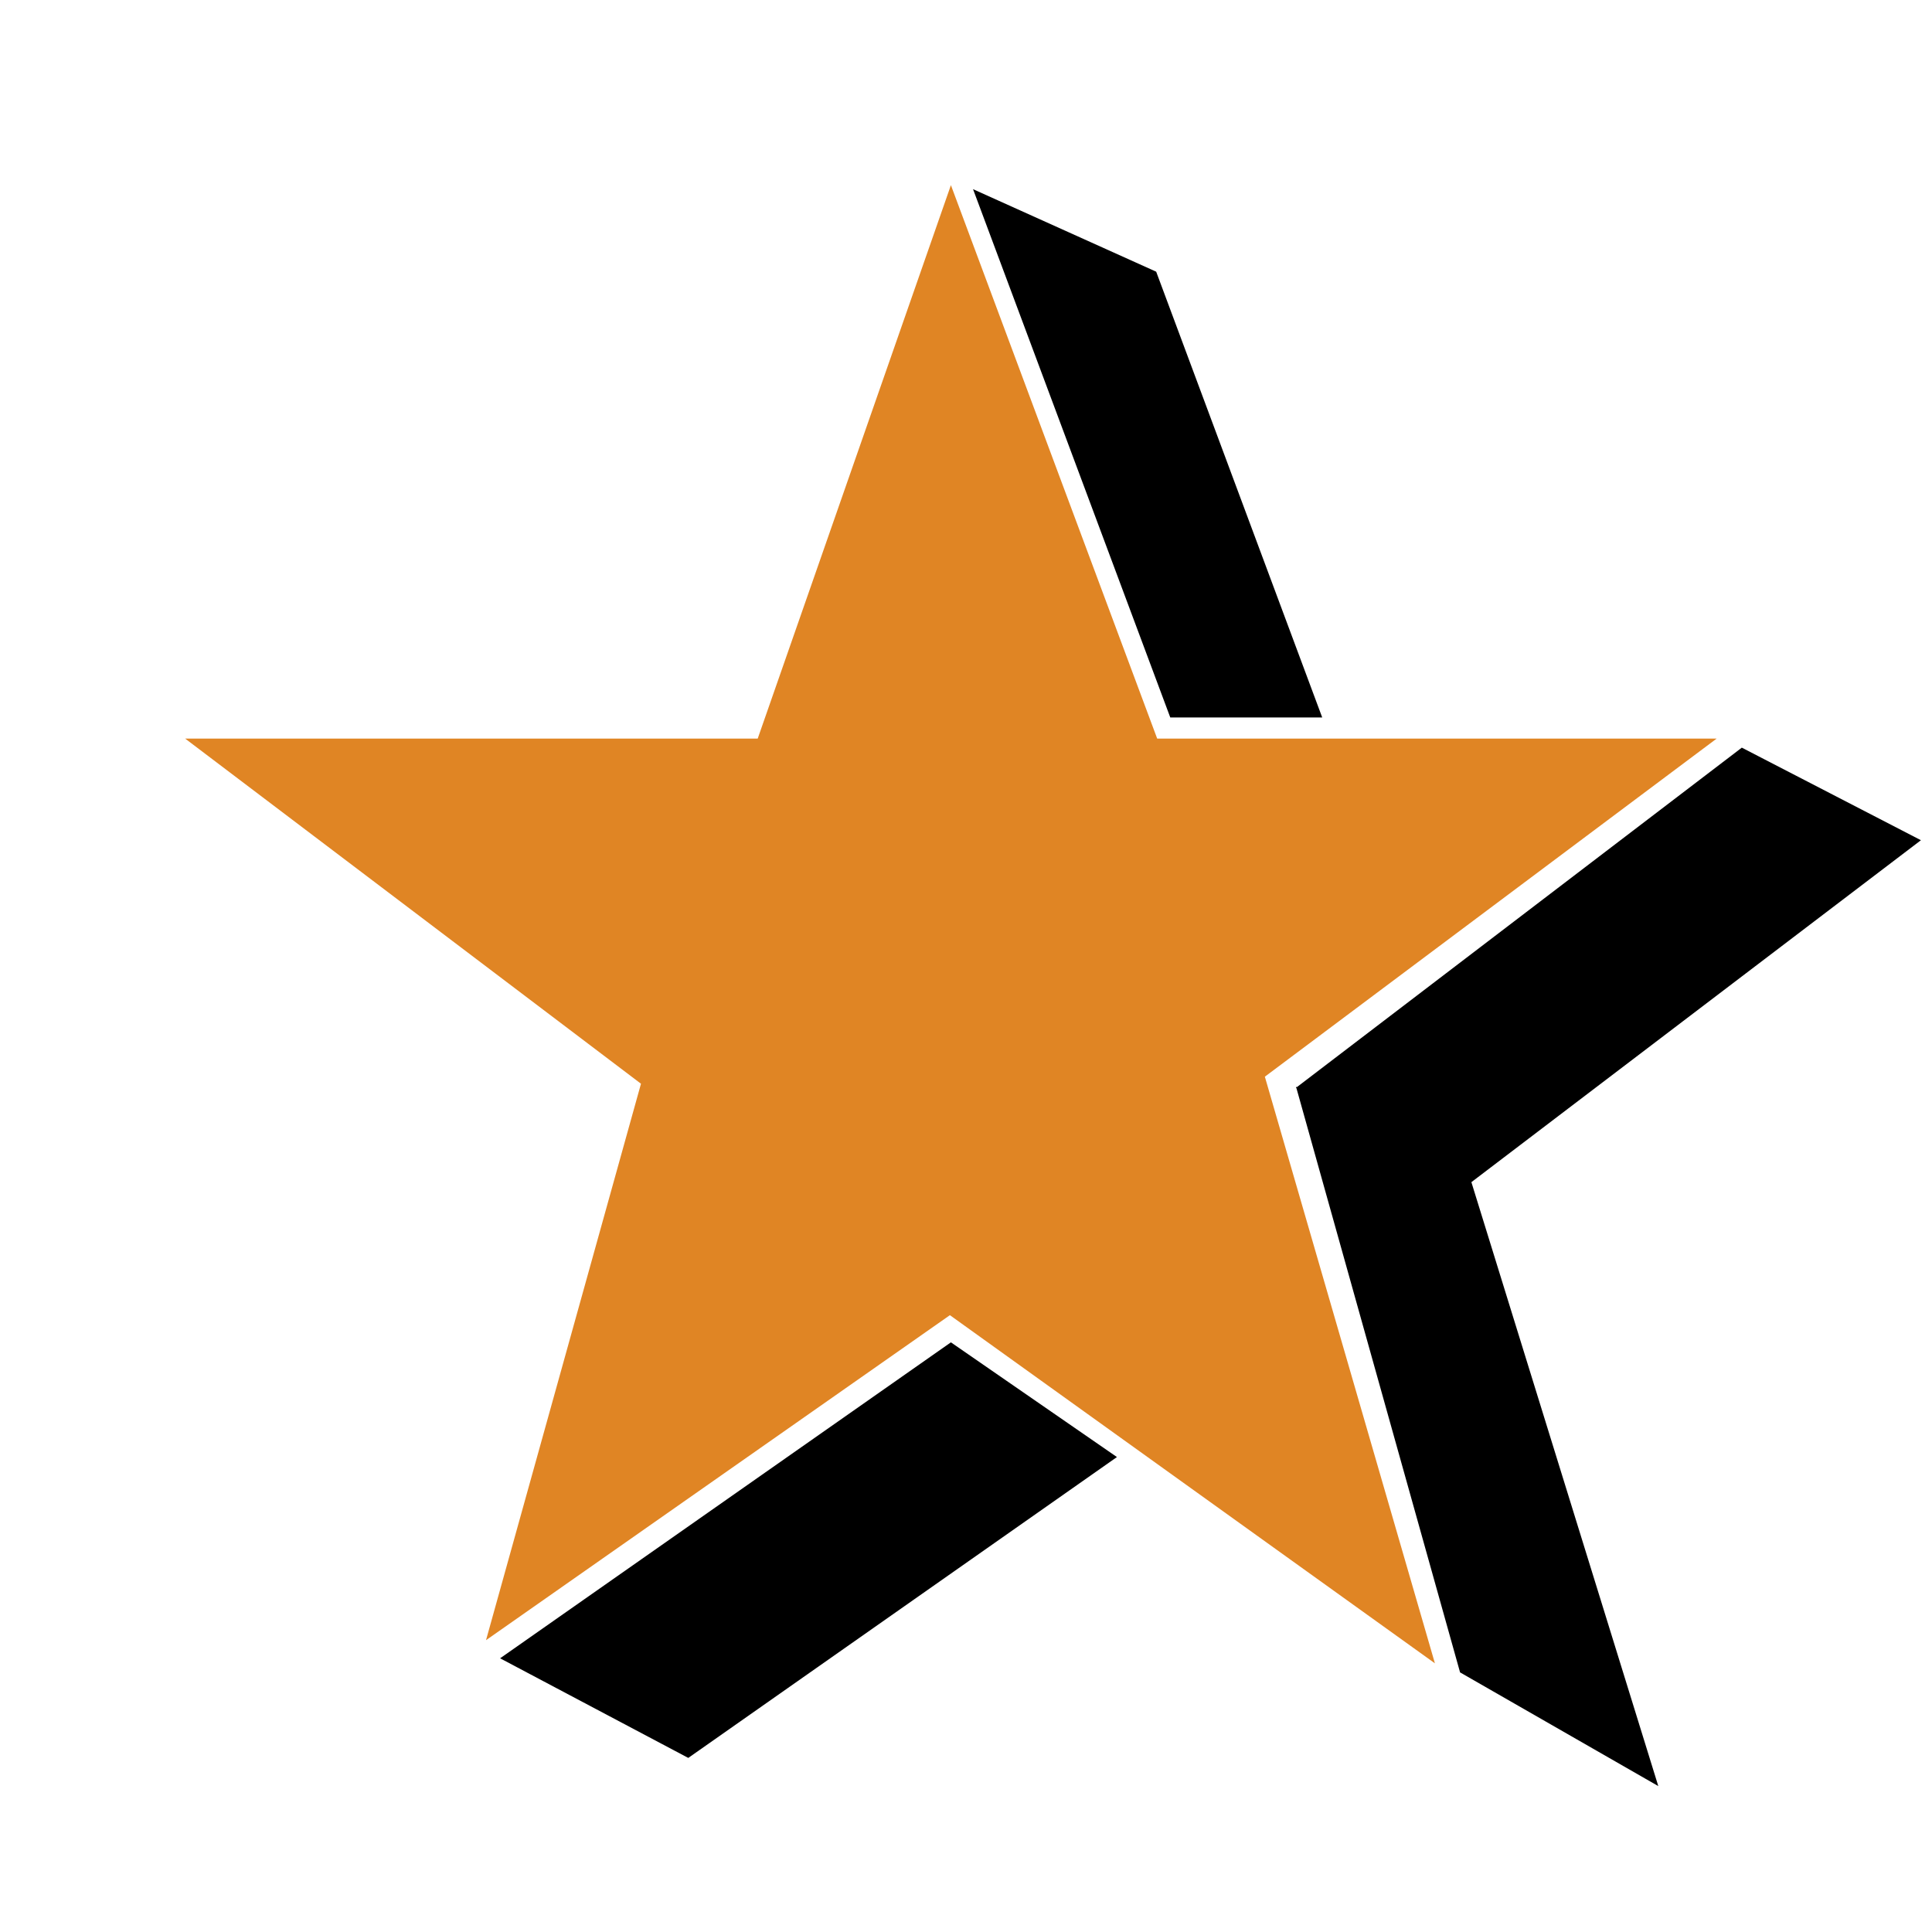
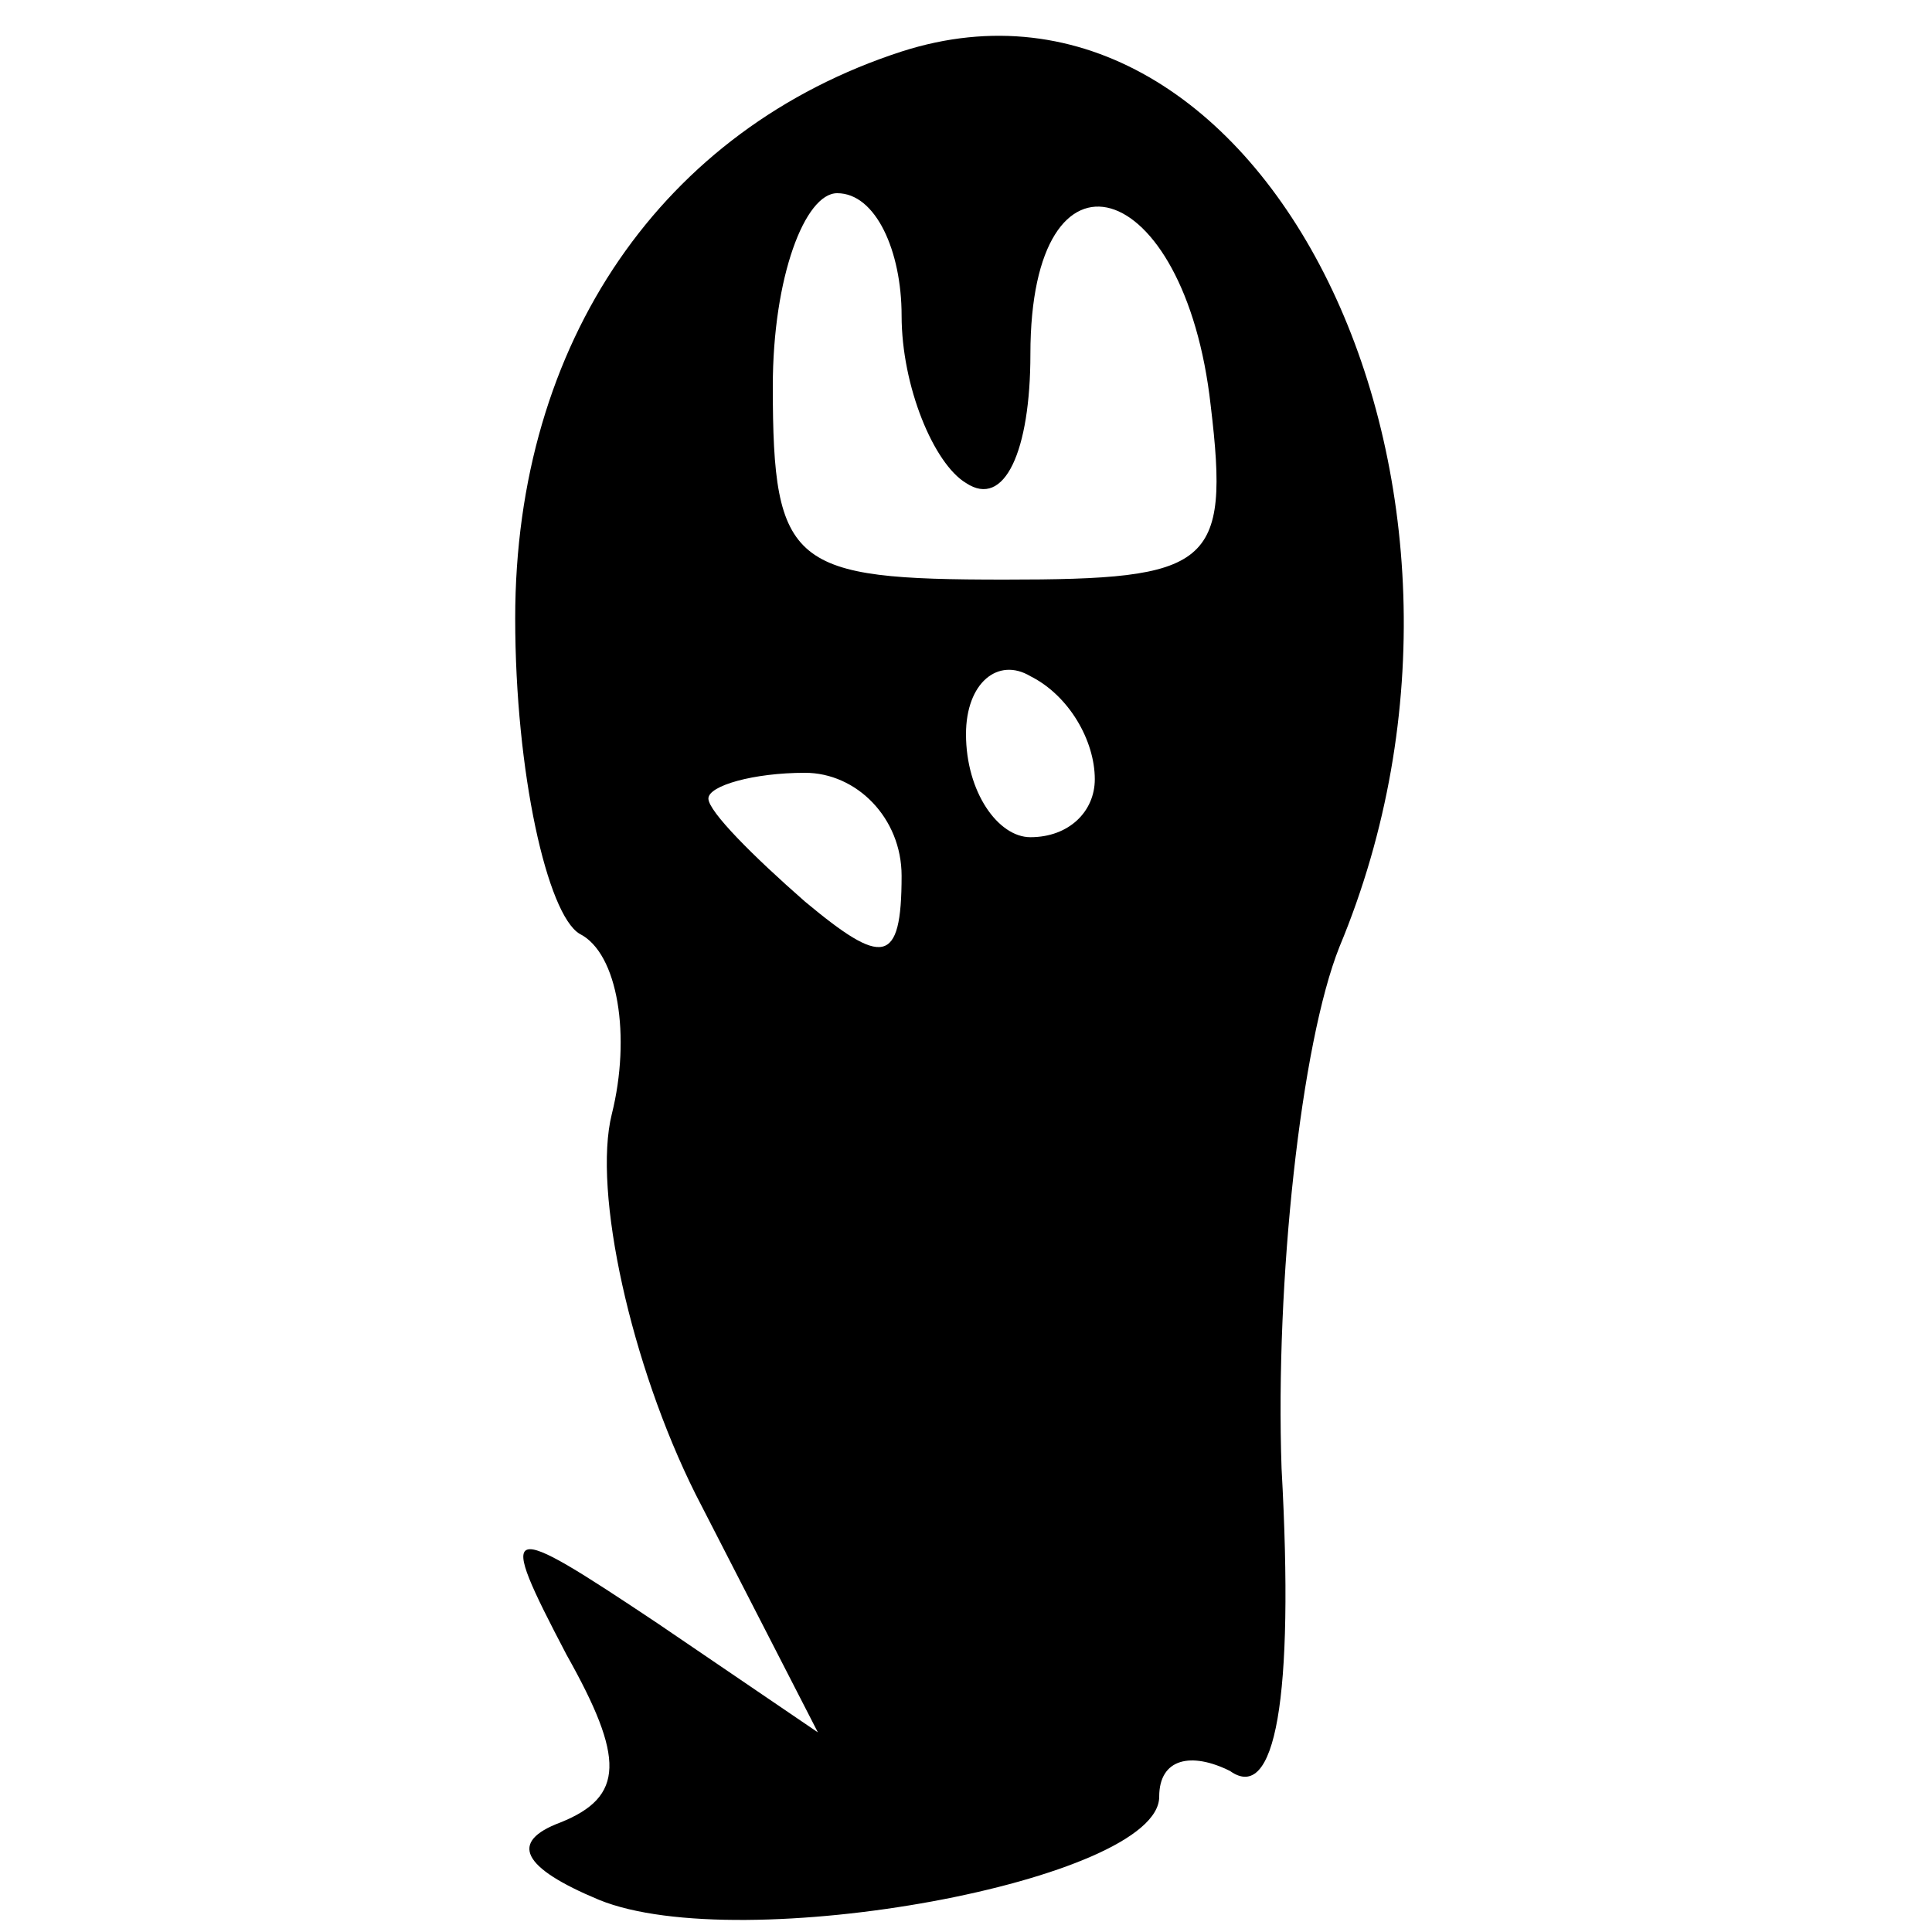
- <svg xmlns="http://www.w3.org/2000/svg" xml:space="preserve" viewBox="0 0 192 192">
-   <path fill="#e08524" d="M75.3 73.4H18.4l45.3 34.3L48.3 163l46.1-32.3 48.2 34.6-16.9-58.3 44.9-33.6H115l-20.5-55-19.2 55z" />
-   <path d="m96.7 18.8 18.2 8.2 16.5 44.3h-15.1L96.7 18.8zm-47 146 18.7 9.9 42.6-29.9-16.5-11.4-44.8 31.4zm79.1-56.8 17.4 9.4 18.6 60.1-19.7-11.3-16.3-58.2z" />
-   <path d="m173.1 74.3 17.8 9.2-44.7 34-17.4-9.4 44.3-33.8z" />
+ <svg xmlns="http://www.w3.org/2000/svg" version="1.0" width="30pt" height="30pt" viewBox="0 0 30 30" preserveAspectRatio="xMidYMid meet">
+   <g transform="translate(0,30) scale(0.1,-0.1)" fill="#000000" stroke="none">
+     <path d="M140 292 c-37 -12 -60 -45 -60 -88 0 -24 5 -46 10 -49 6 -3 8 -16 5 -28 -3 -12 3 -39 13 -59 l19 -37 -25 17 c-24 16 -25 16 -14 -5 9 -16 9 -22 -1 -26 -8 -3 -6 -7 6 -12 22 -9 87 3 87 16 0 6 5 7 11 4 7 -5 10 11 8 47 -1 29 3 66 9 81 30 72 -12 157 -68 139z m0 -41 c0 -11 5 -23 10 -26 6 -4 10 5 10 20 0 35 24 28 28 -8 3 -25 0 -27 -32 -27 -33 0 -36 2 -36 30 0 17 5 30 10 30 6 0 10 -9 10 -19z m30 -72 c0 -5 -4 -9 -10 -9 -5 0 -10 7 -10 16 0 8 5 12 10 9 6 -3 10 -10 10 -16z m-30 -15 c0 -14 -3 -14 -15 -4 -8 7 -15 14 -15 16 0 2 7 4 15 4 8 0 15 -7 15 -16z" />
+   </g>
</svg>
